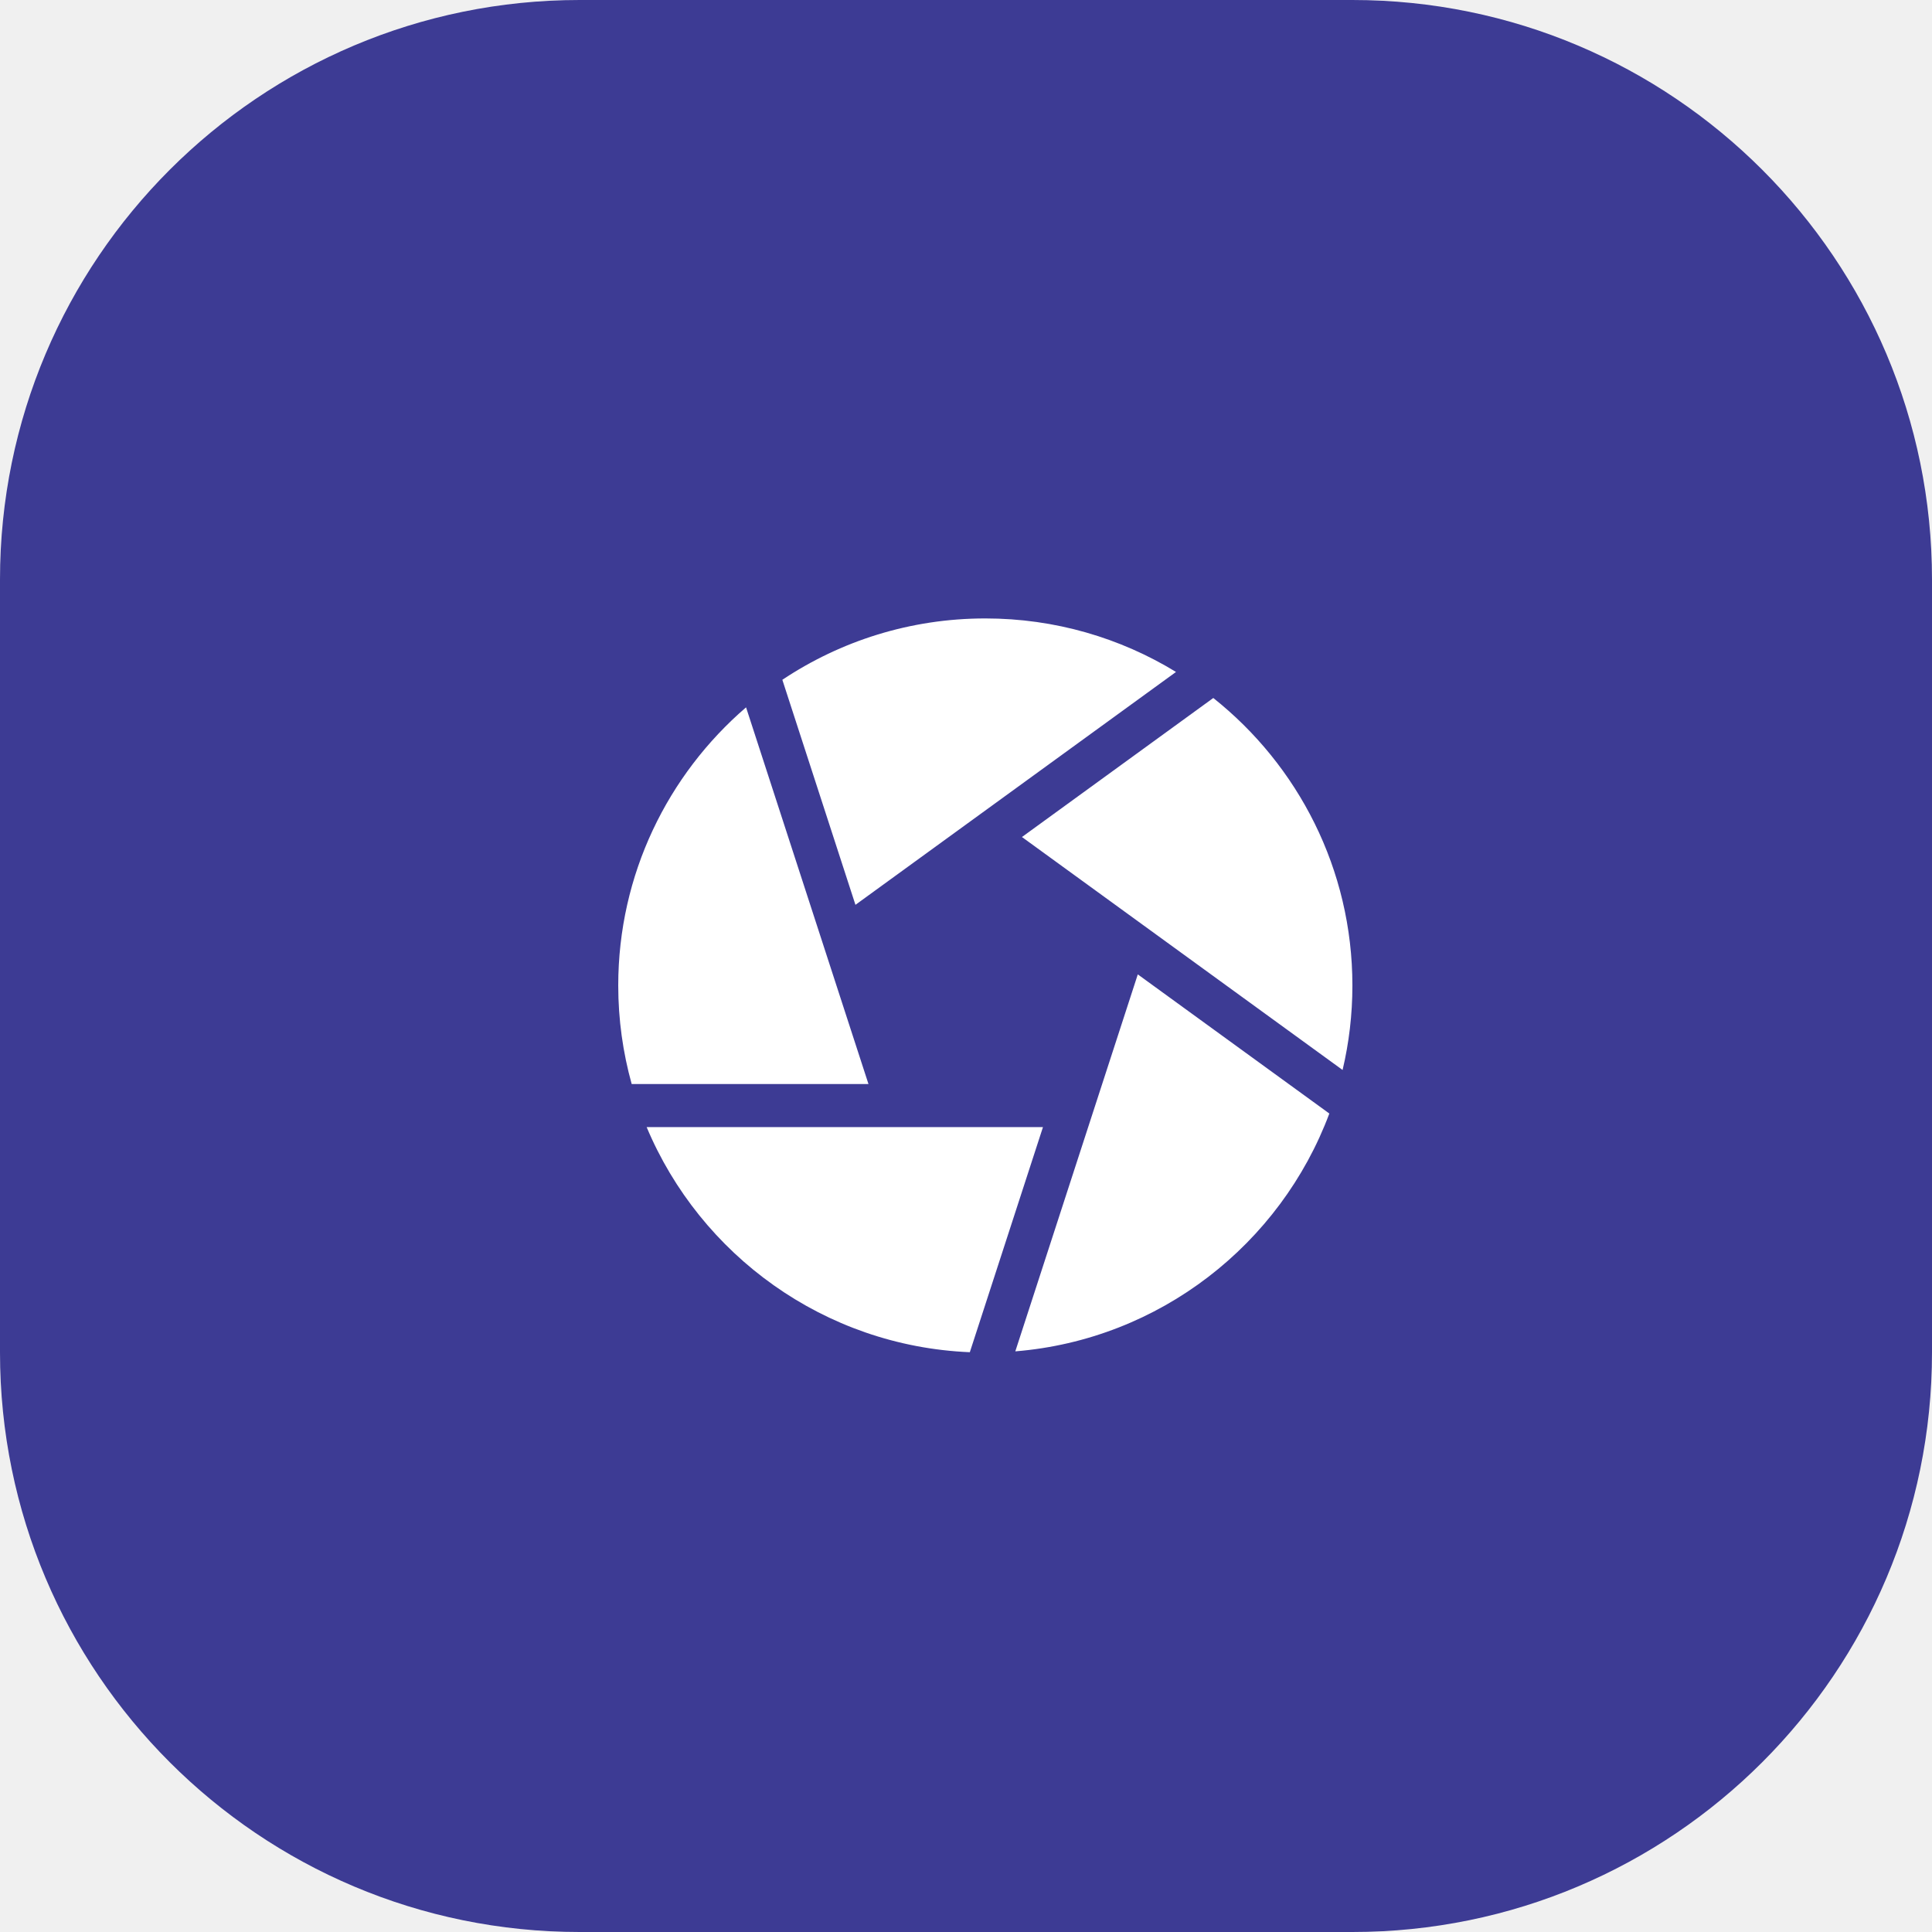
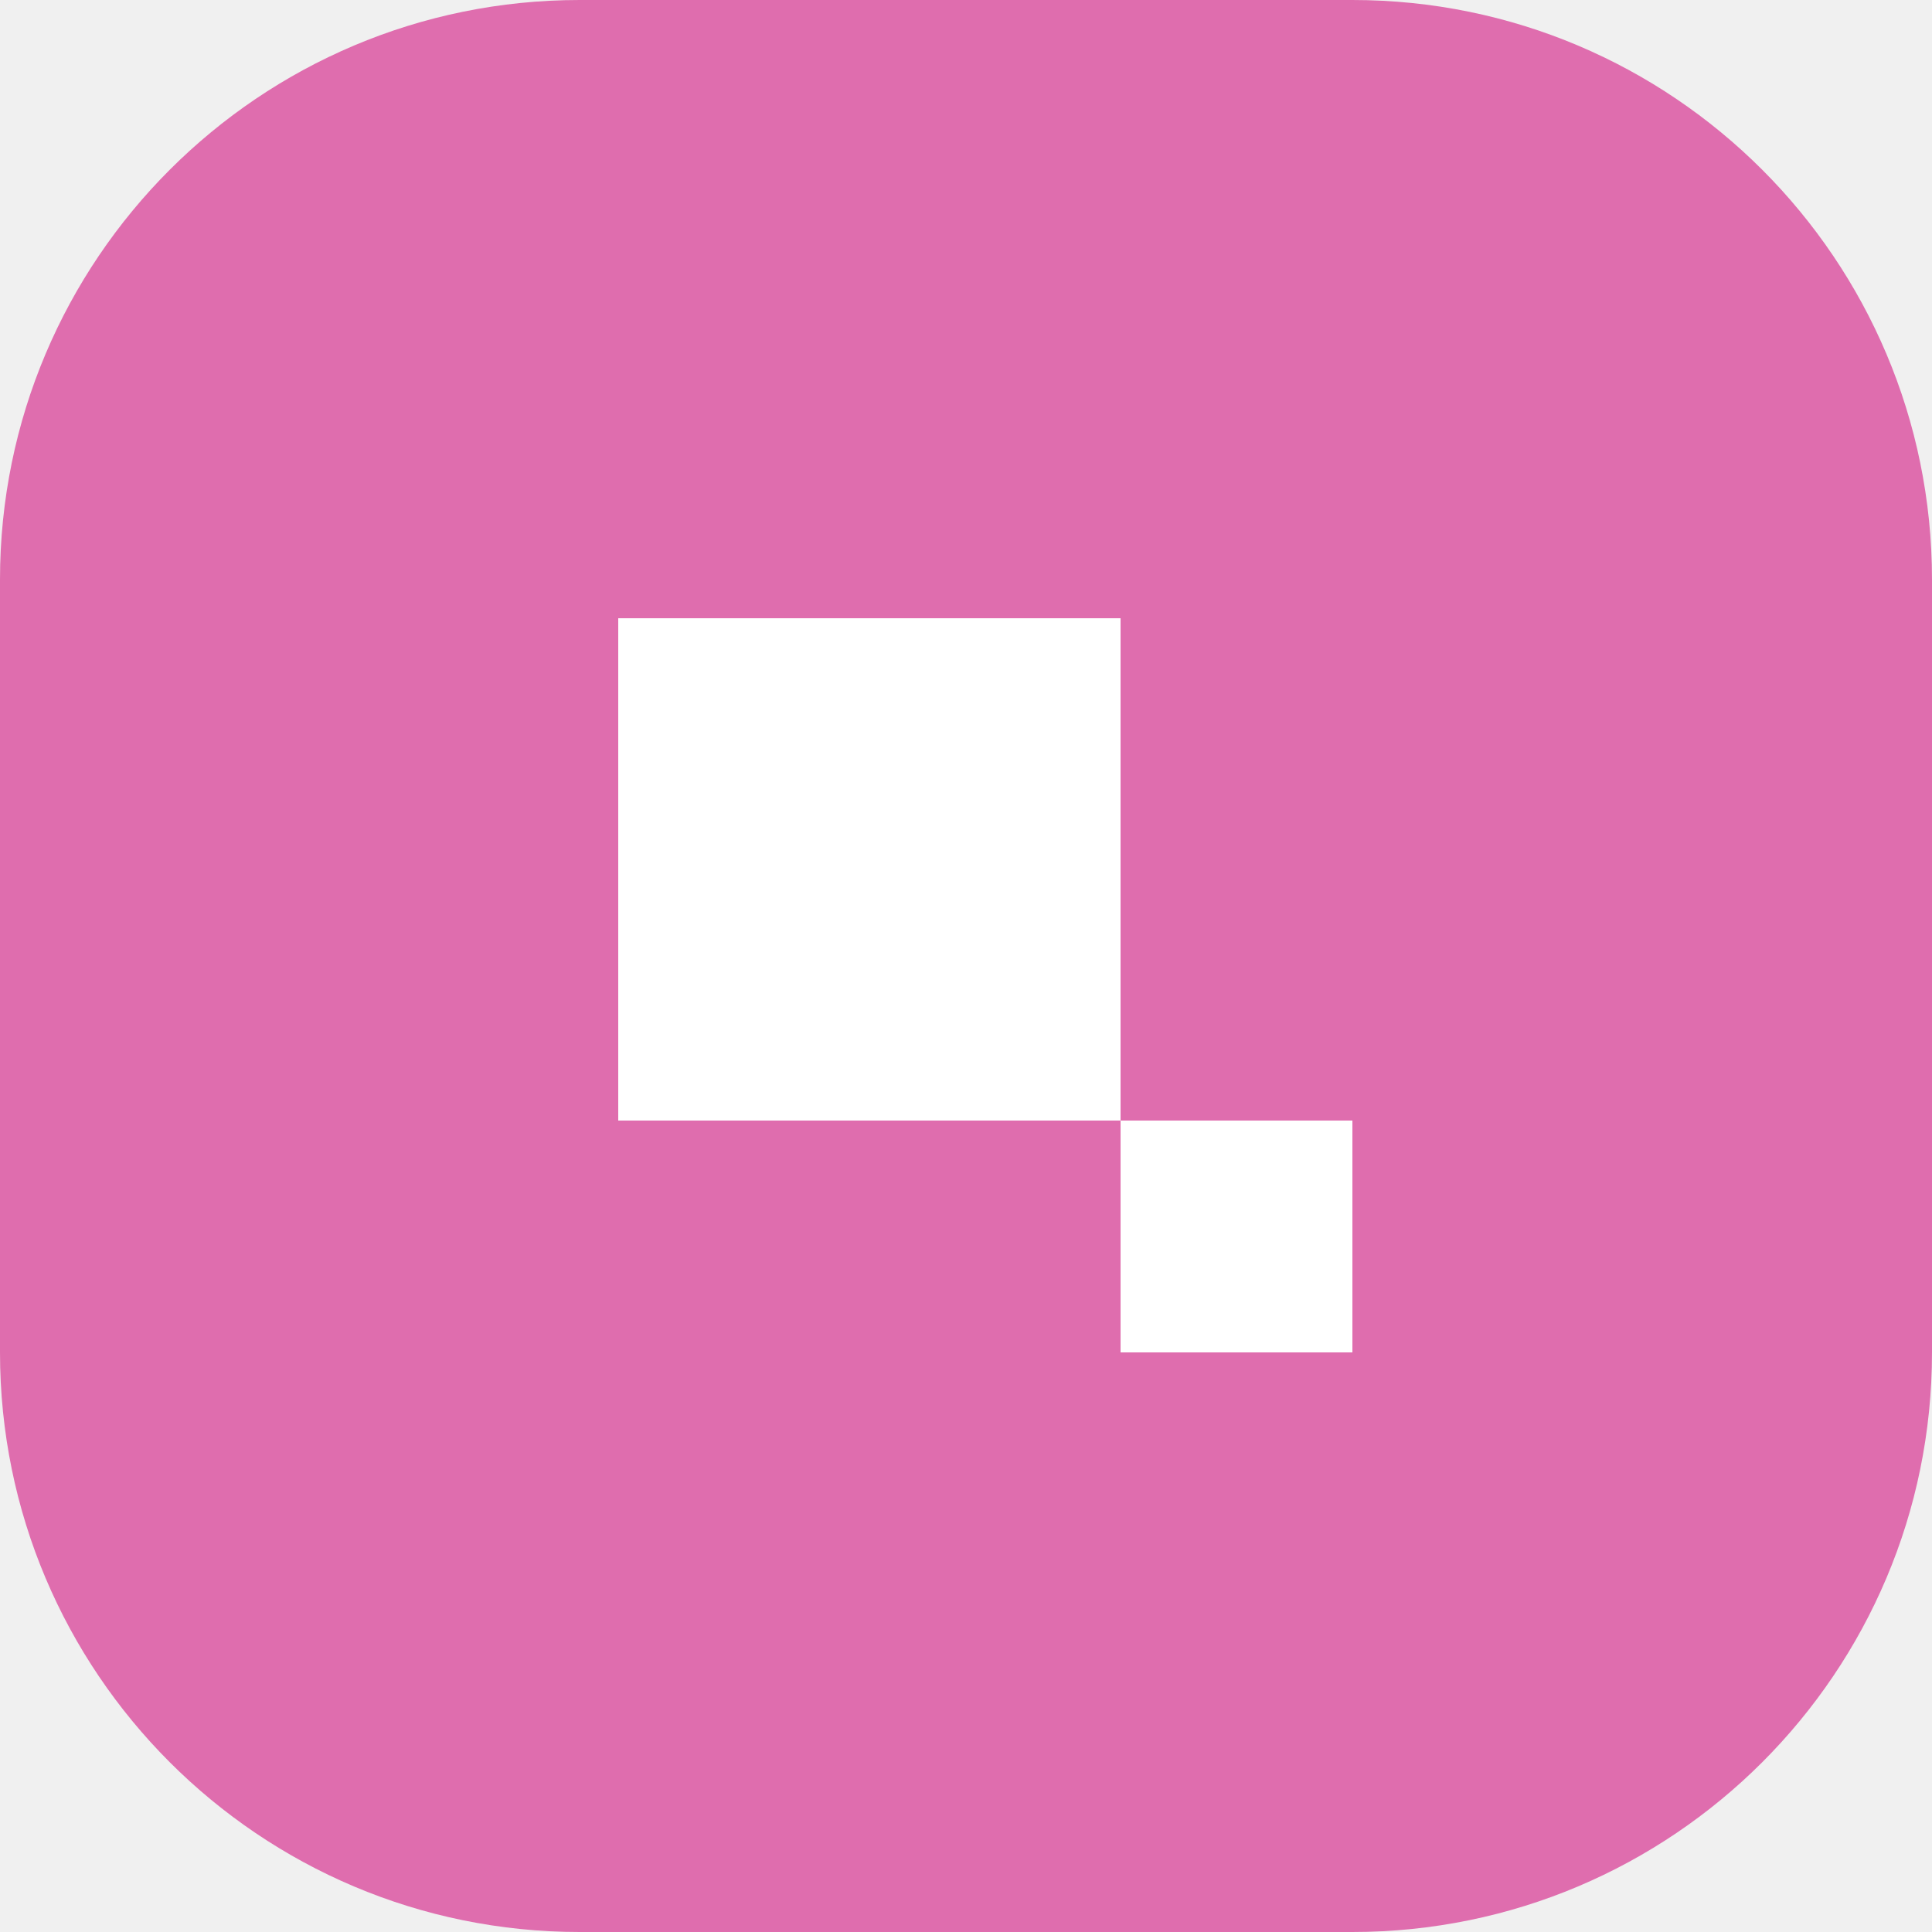
<svg xmlns="http://www.w3.org/2000/svg" width="50" height="50" viewBox="0 0 50 50" fill="none">
-   <rect width="50" height="50" rx="15" fill="#3D3B94" />
-   <path fill-rule="evenodd" clip-rule="evenodd" d="M30.435 17.39C28.996 16.511 27.306 16.005 25.5 16.005C23.559 16.005 21.753 16.59 20.247 17.593L22.139 23.417L30.435 17.39ZM31.4 18.064L26.448 21.662L34.746 27.691C34.912 26.989 35 26.257 35 25.505C35 22.494 33.592 19.806 31.4 18.064ZM16 25.505C16 22.63 17.284 20.049 19.308 18.306L22.476 28.055H16.348C16.122 27.243 16 26.388 16 25.505ZM16.735 29.169C18.123 32.476 21.331 34.838 25.099 34.995L26.992 29.169H16.735ZM34.403 28.818C33.142 32.196 30.012 34.669 26.276 34.973L29.446 25.217L34.403 28.818Z" fill="white" />
+   <rect width="50" height="50" rx="15" fill="#DF6DAE" />
+   <path fill-rule="evenodd" clip-rule="evenodd" d="M29 16H16V29H29V35H35V29H29V16Z" fill="white" />
</svg>
